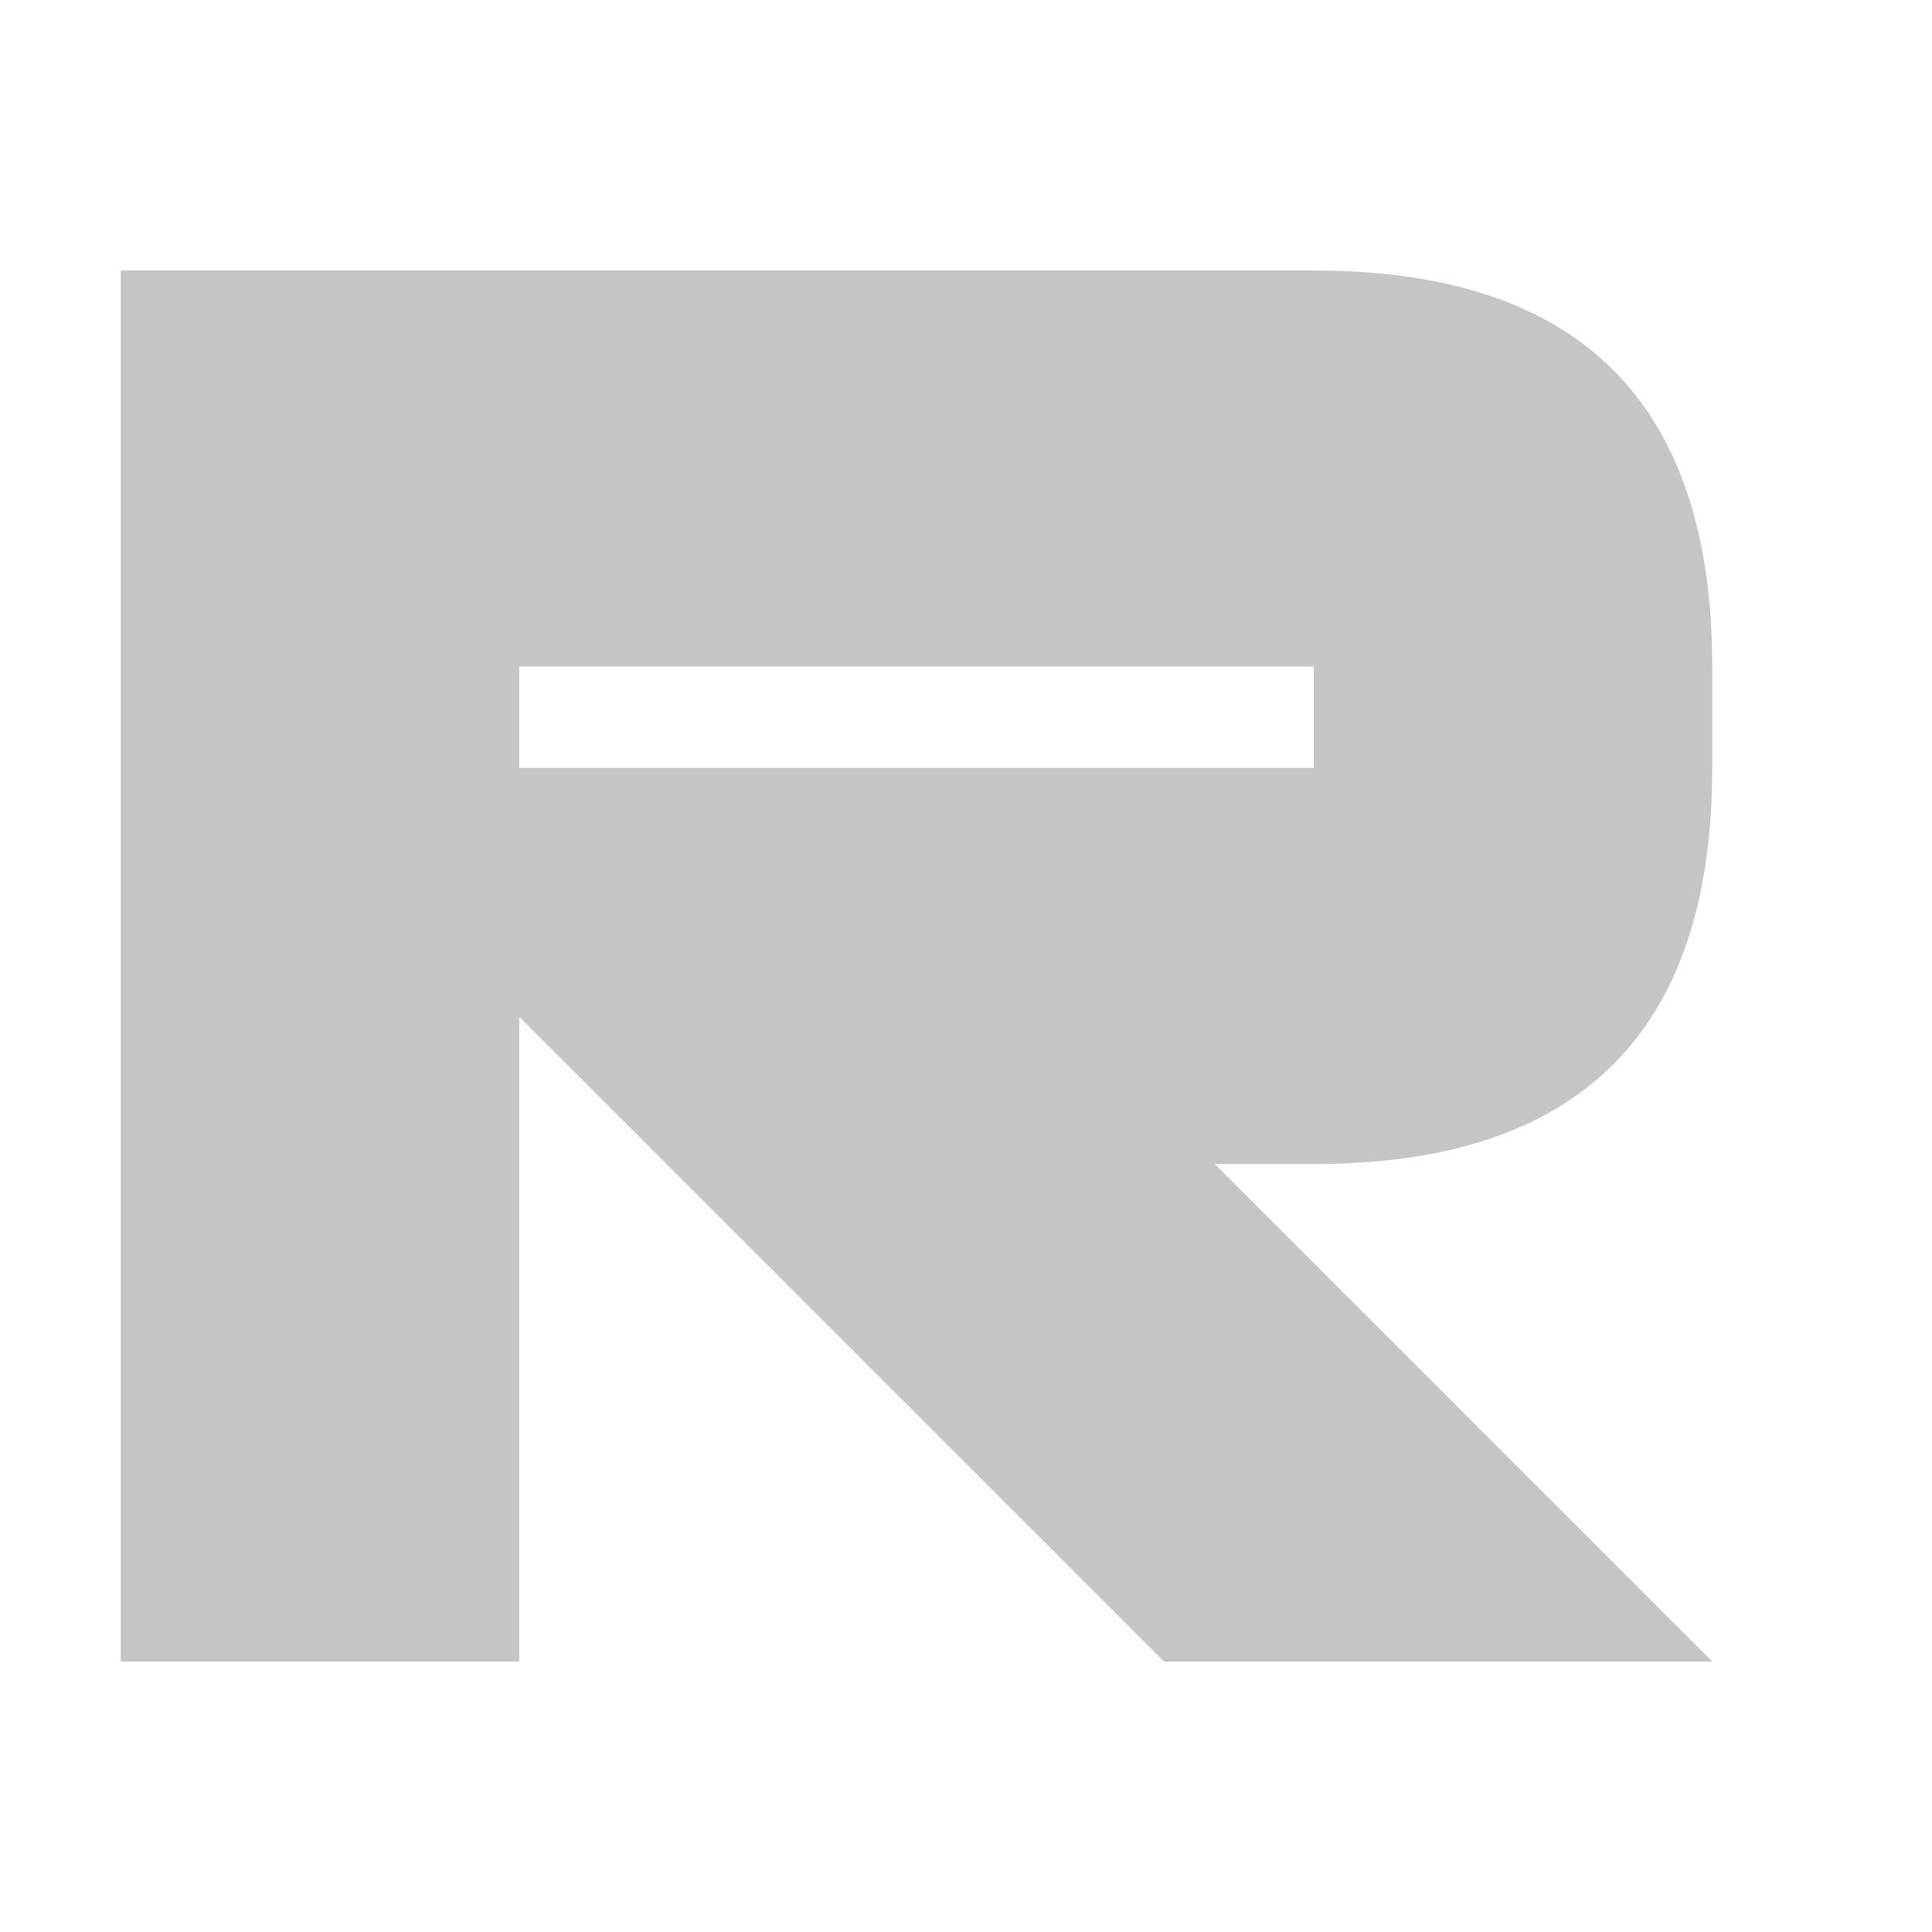
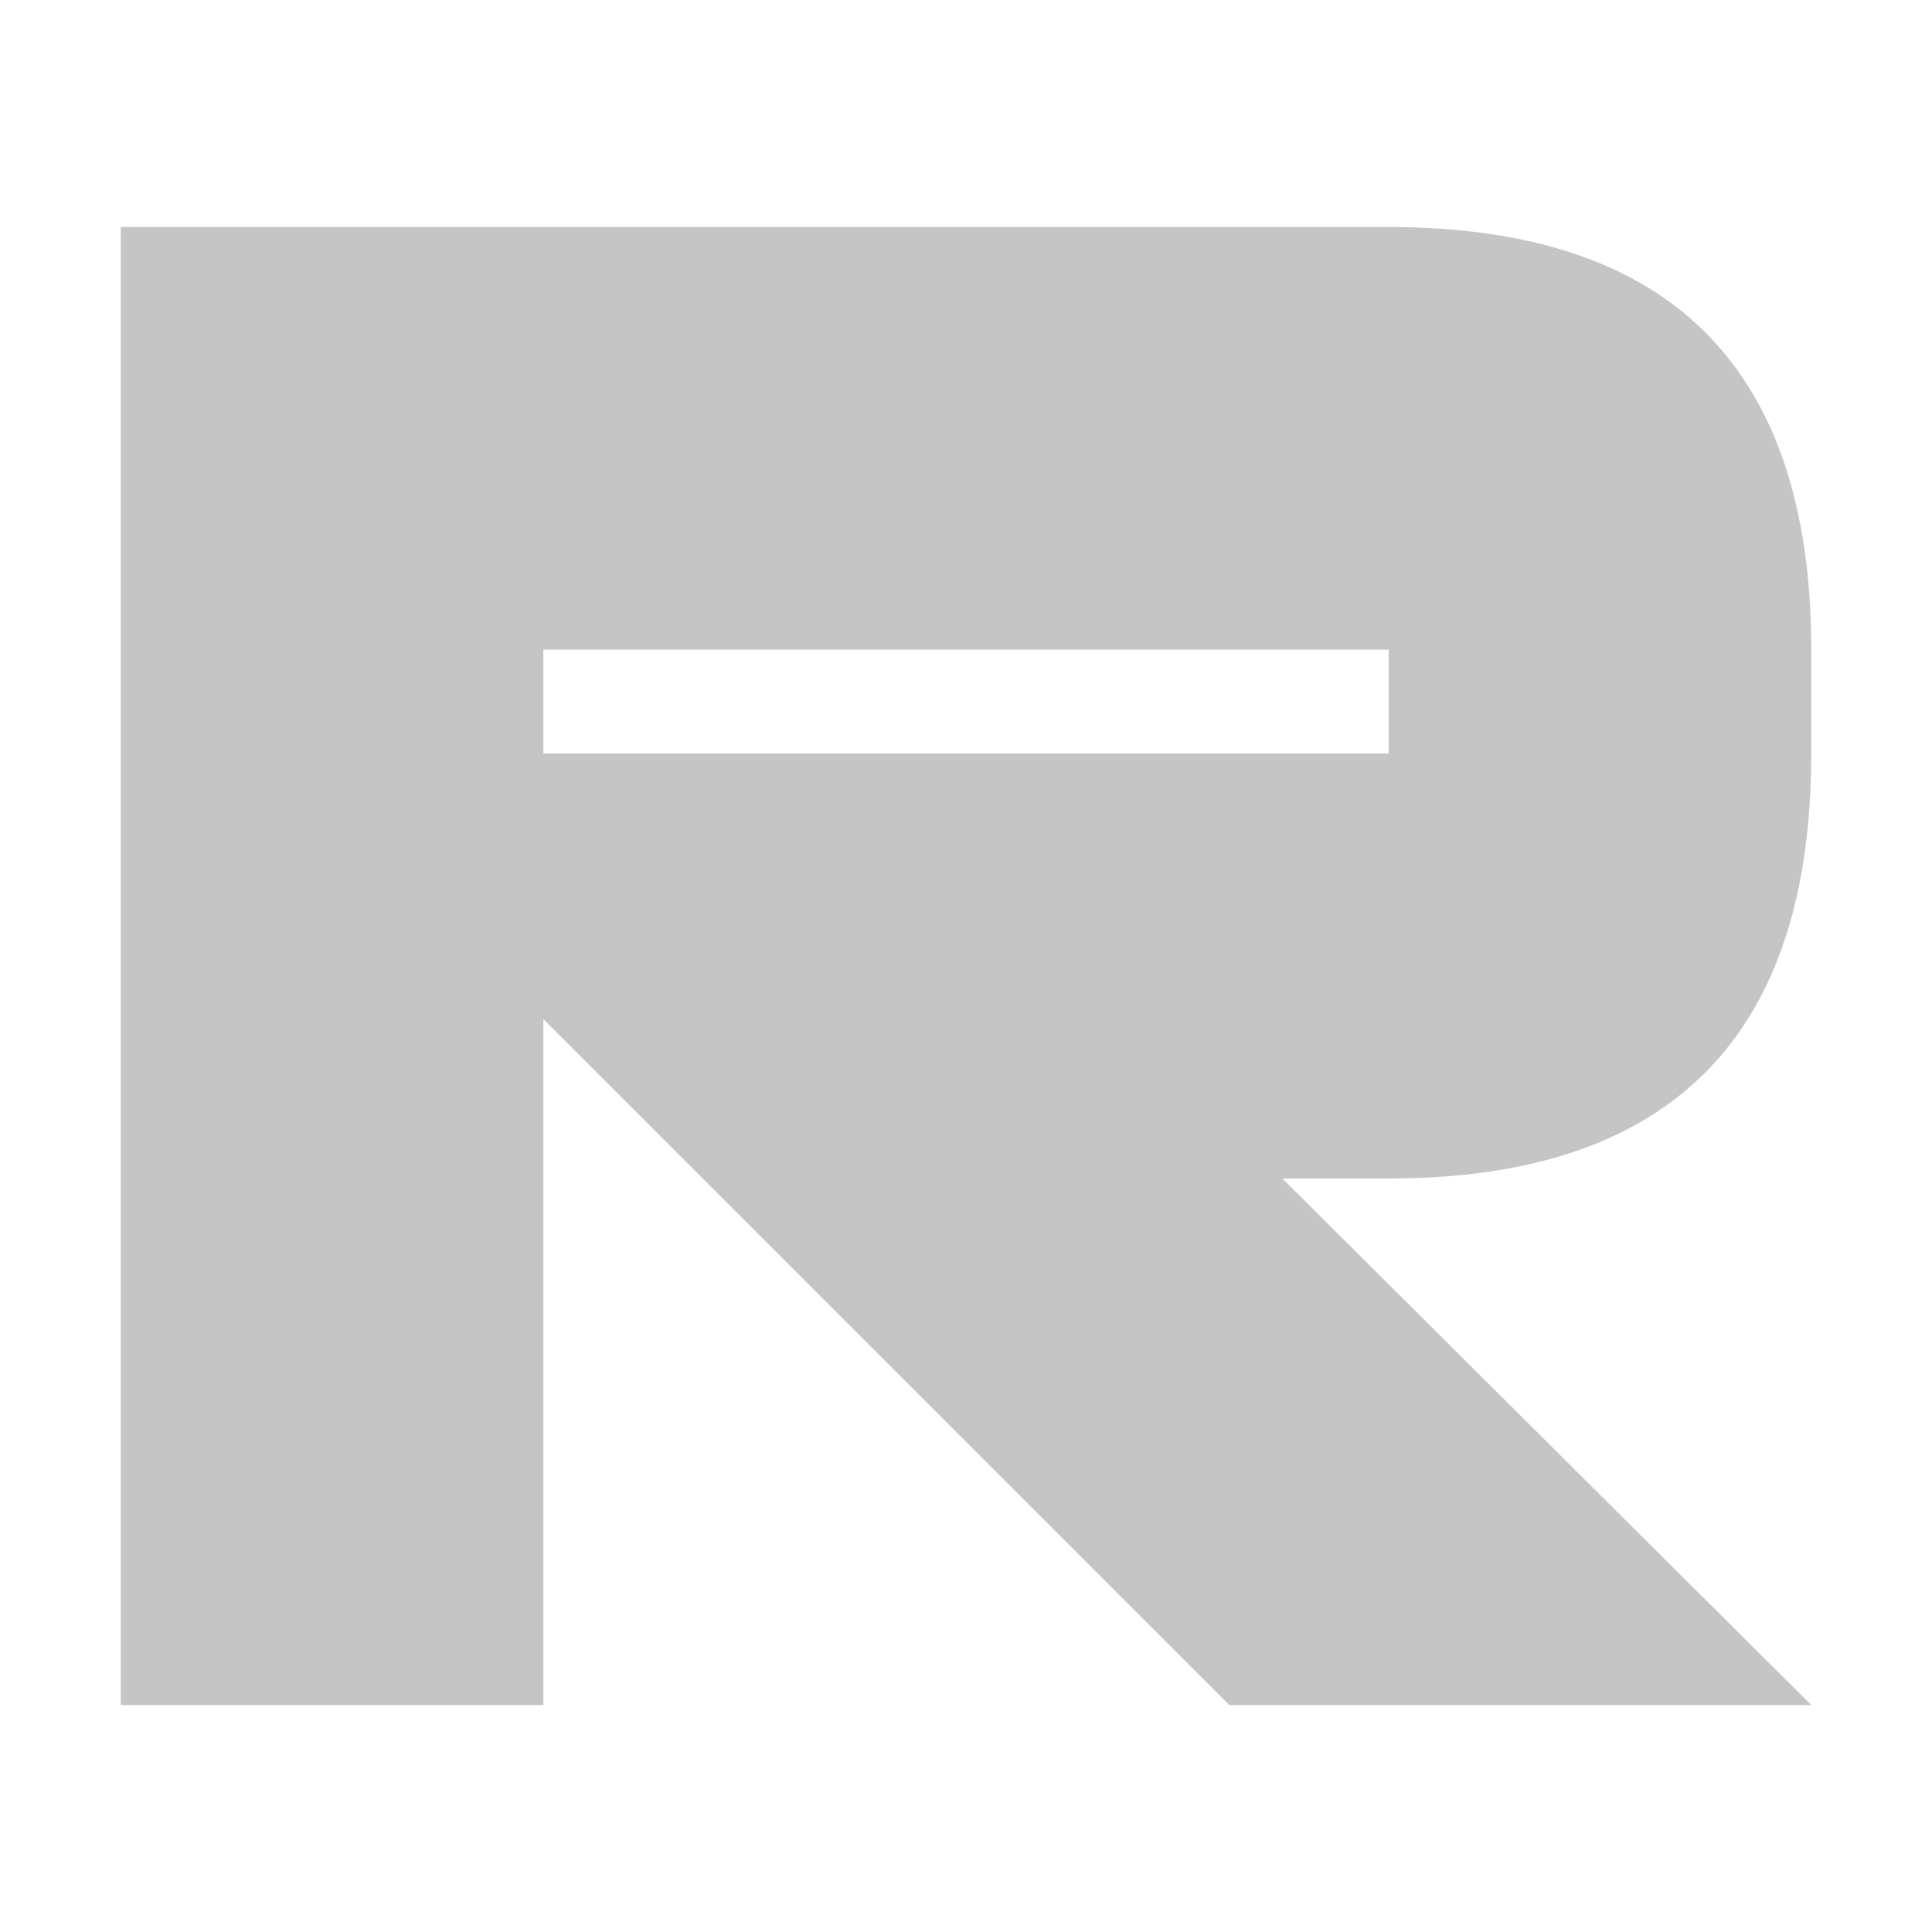
<svg xmlns="http://www.w3.org/2000/svg" width="16" height="16" viewBox="0 0 800 800">
-   <path fill="#C5C5C5" fill-rule="evenodd" d="M215 318H544V276H215ZM215 421V688H50V112H544Q709 112 709 276V318Q709 482 544 482H503L709 688H482Z" />
+   <path fill="#C5C5C5" fill-rule="evenodd" d="M225 312H575V269H225ZM225 422V706H50V94H575Q750 94 750 269V312Q750 488 575 488H531L750 706H509Z" />
</svg>
